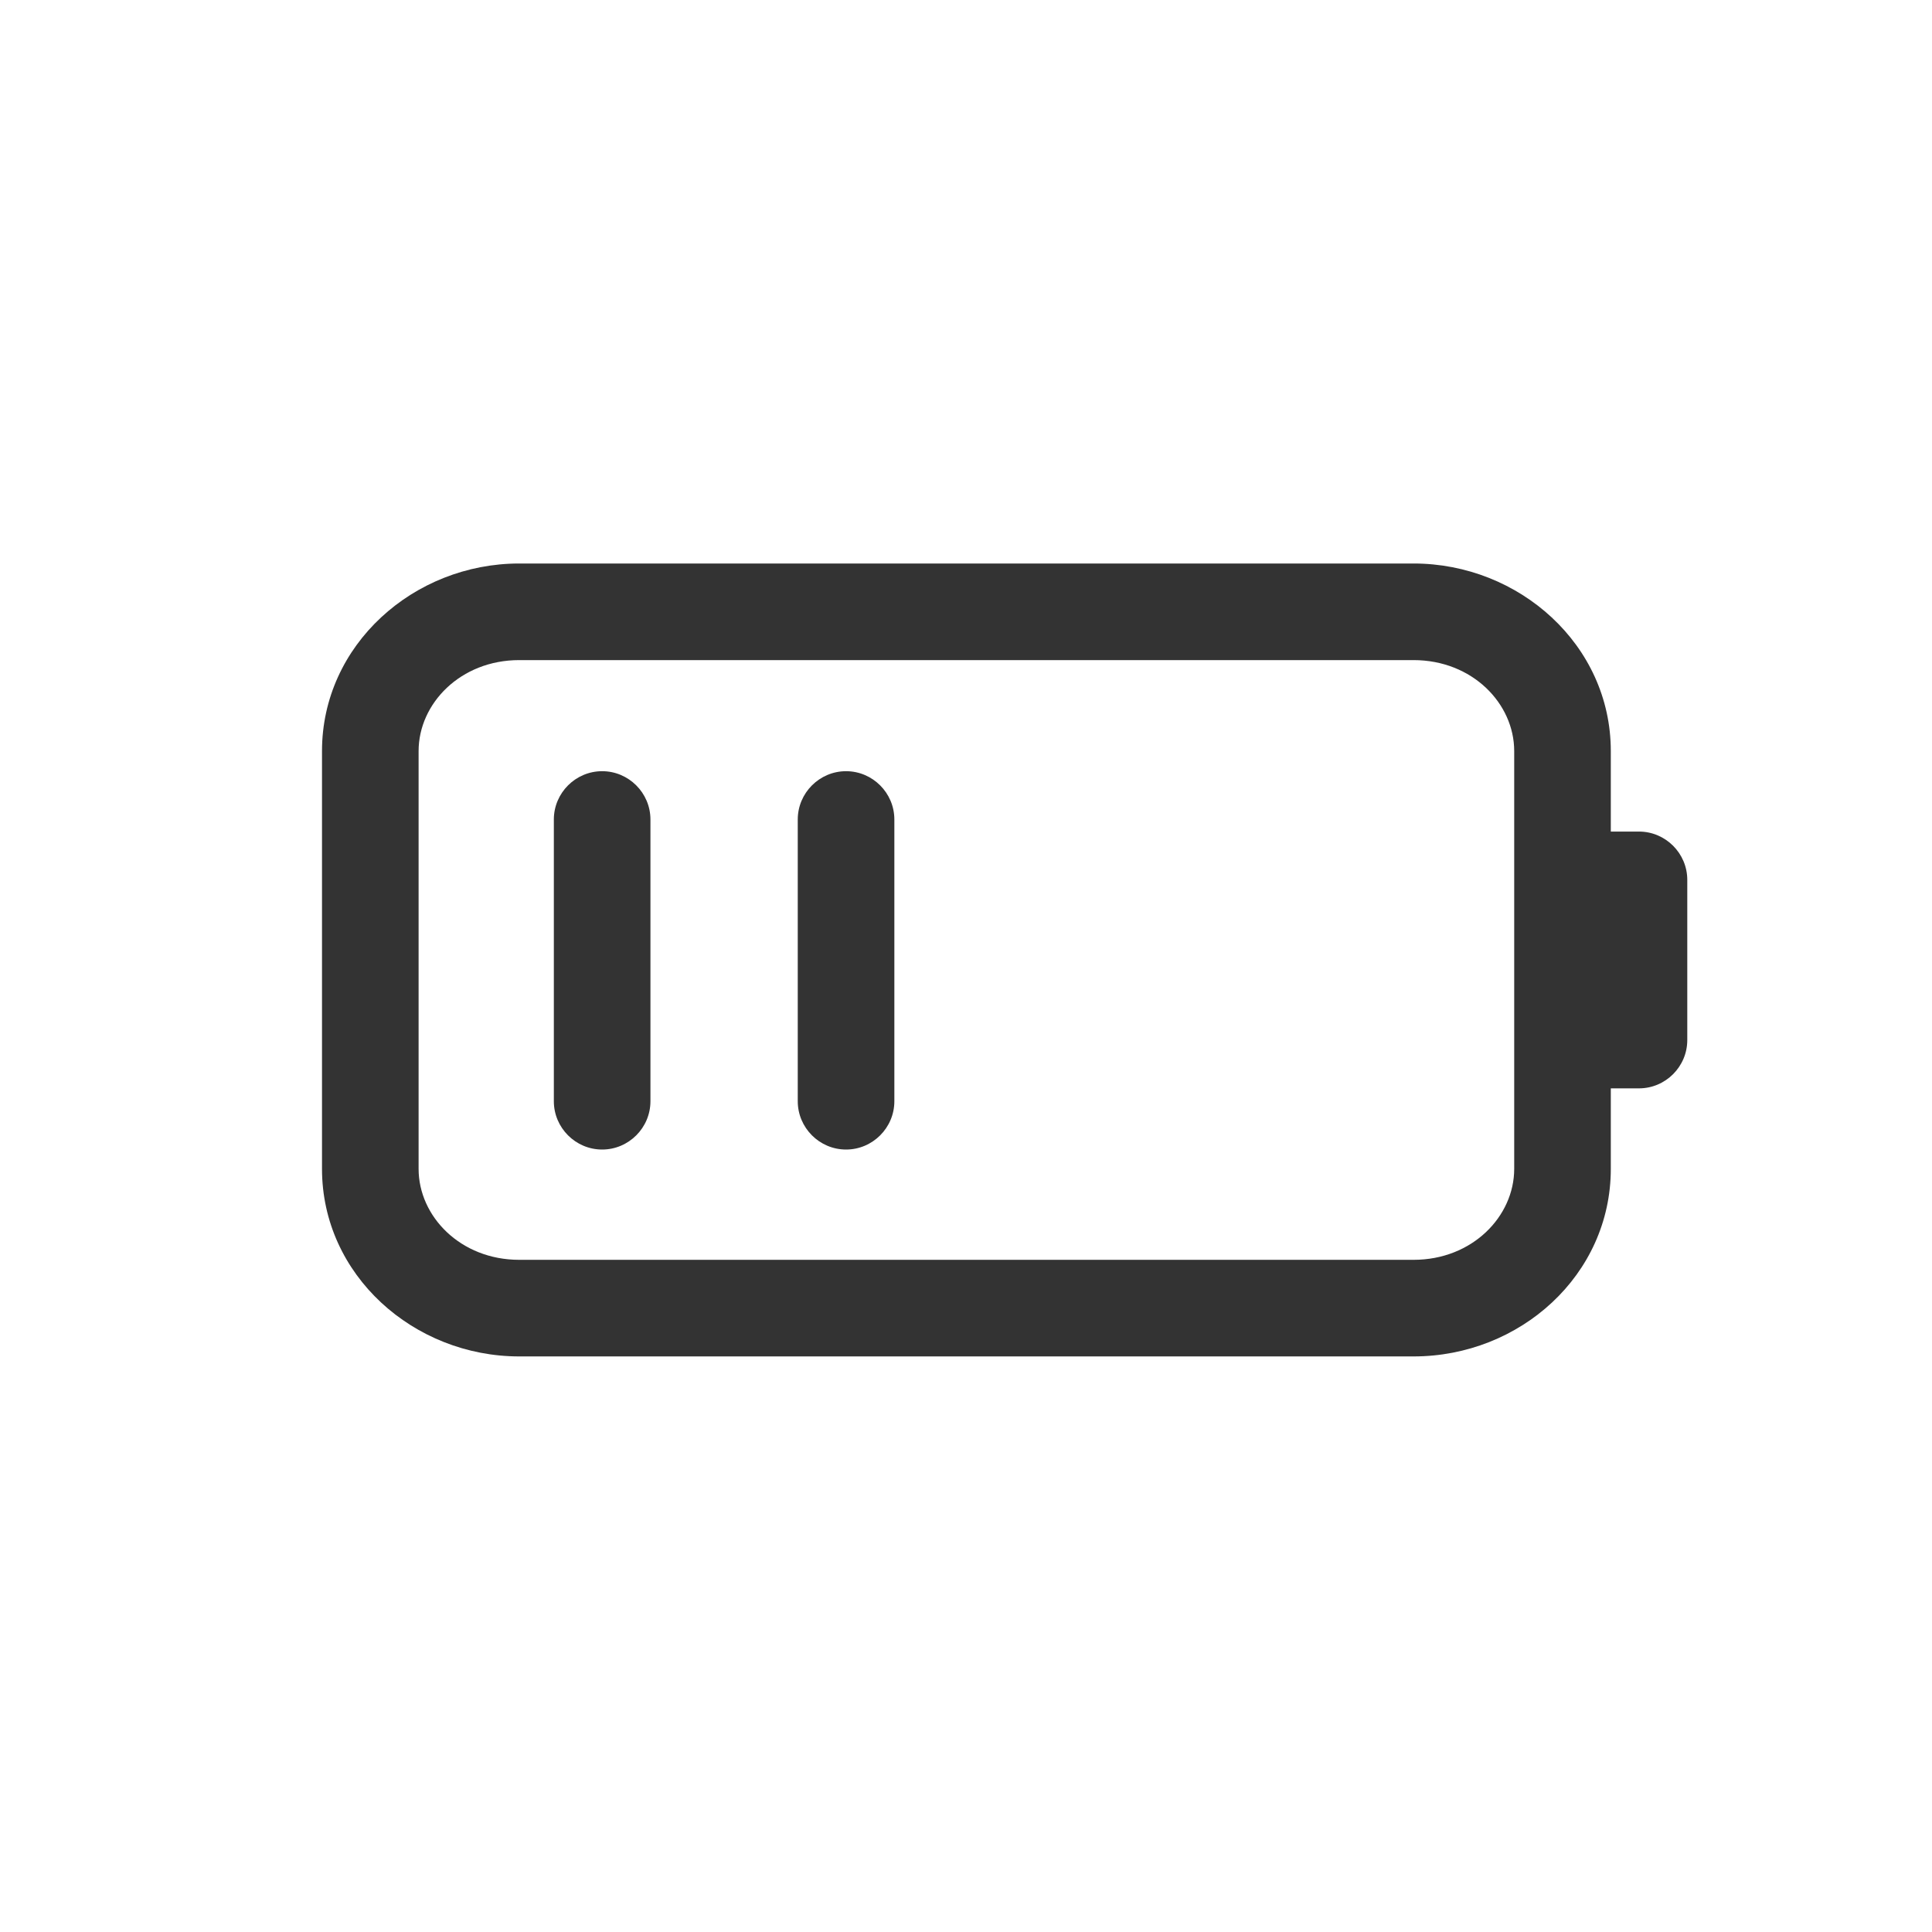
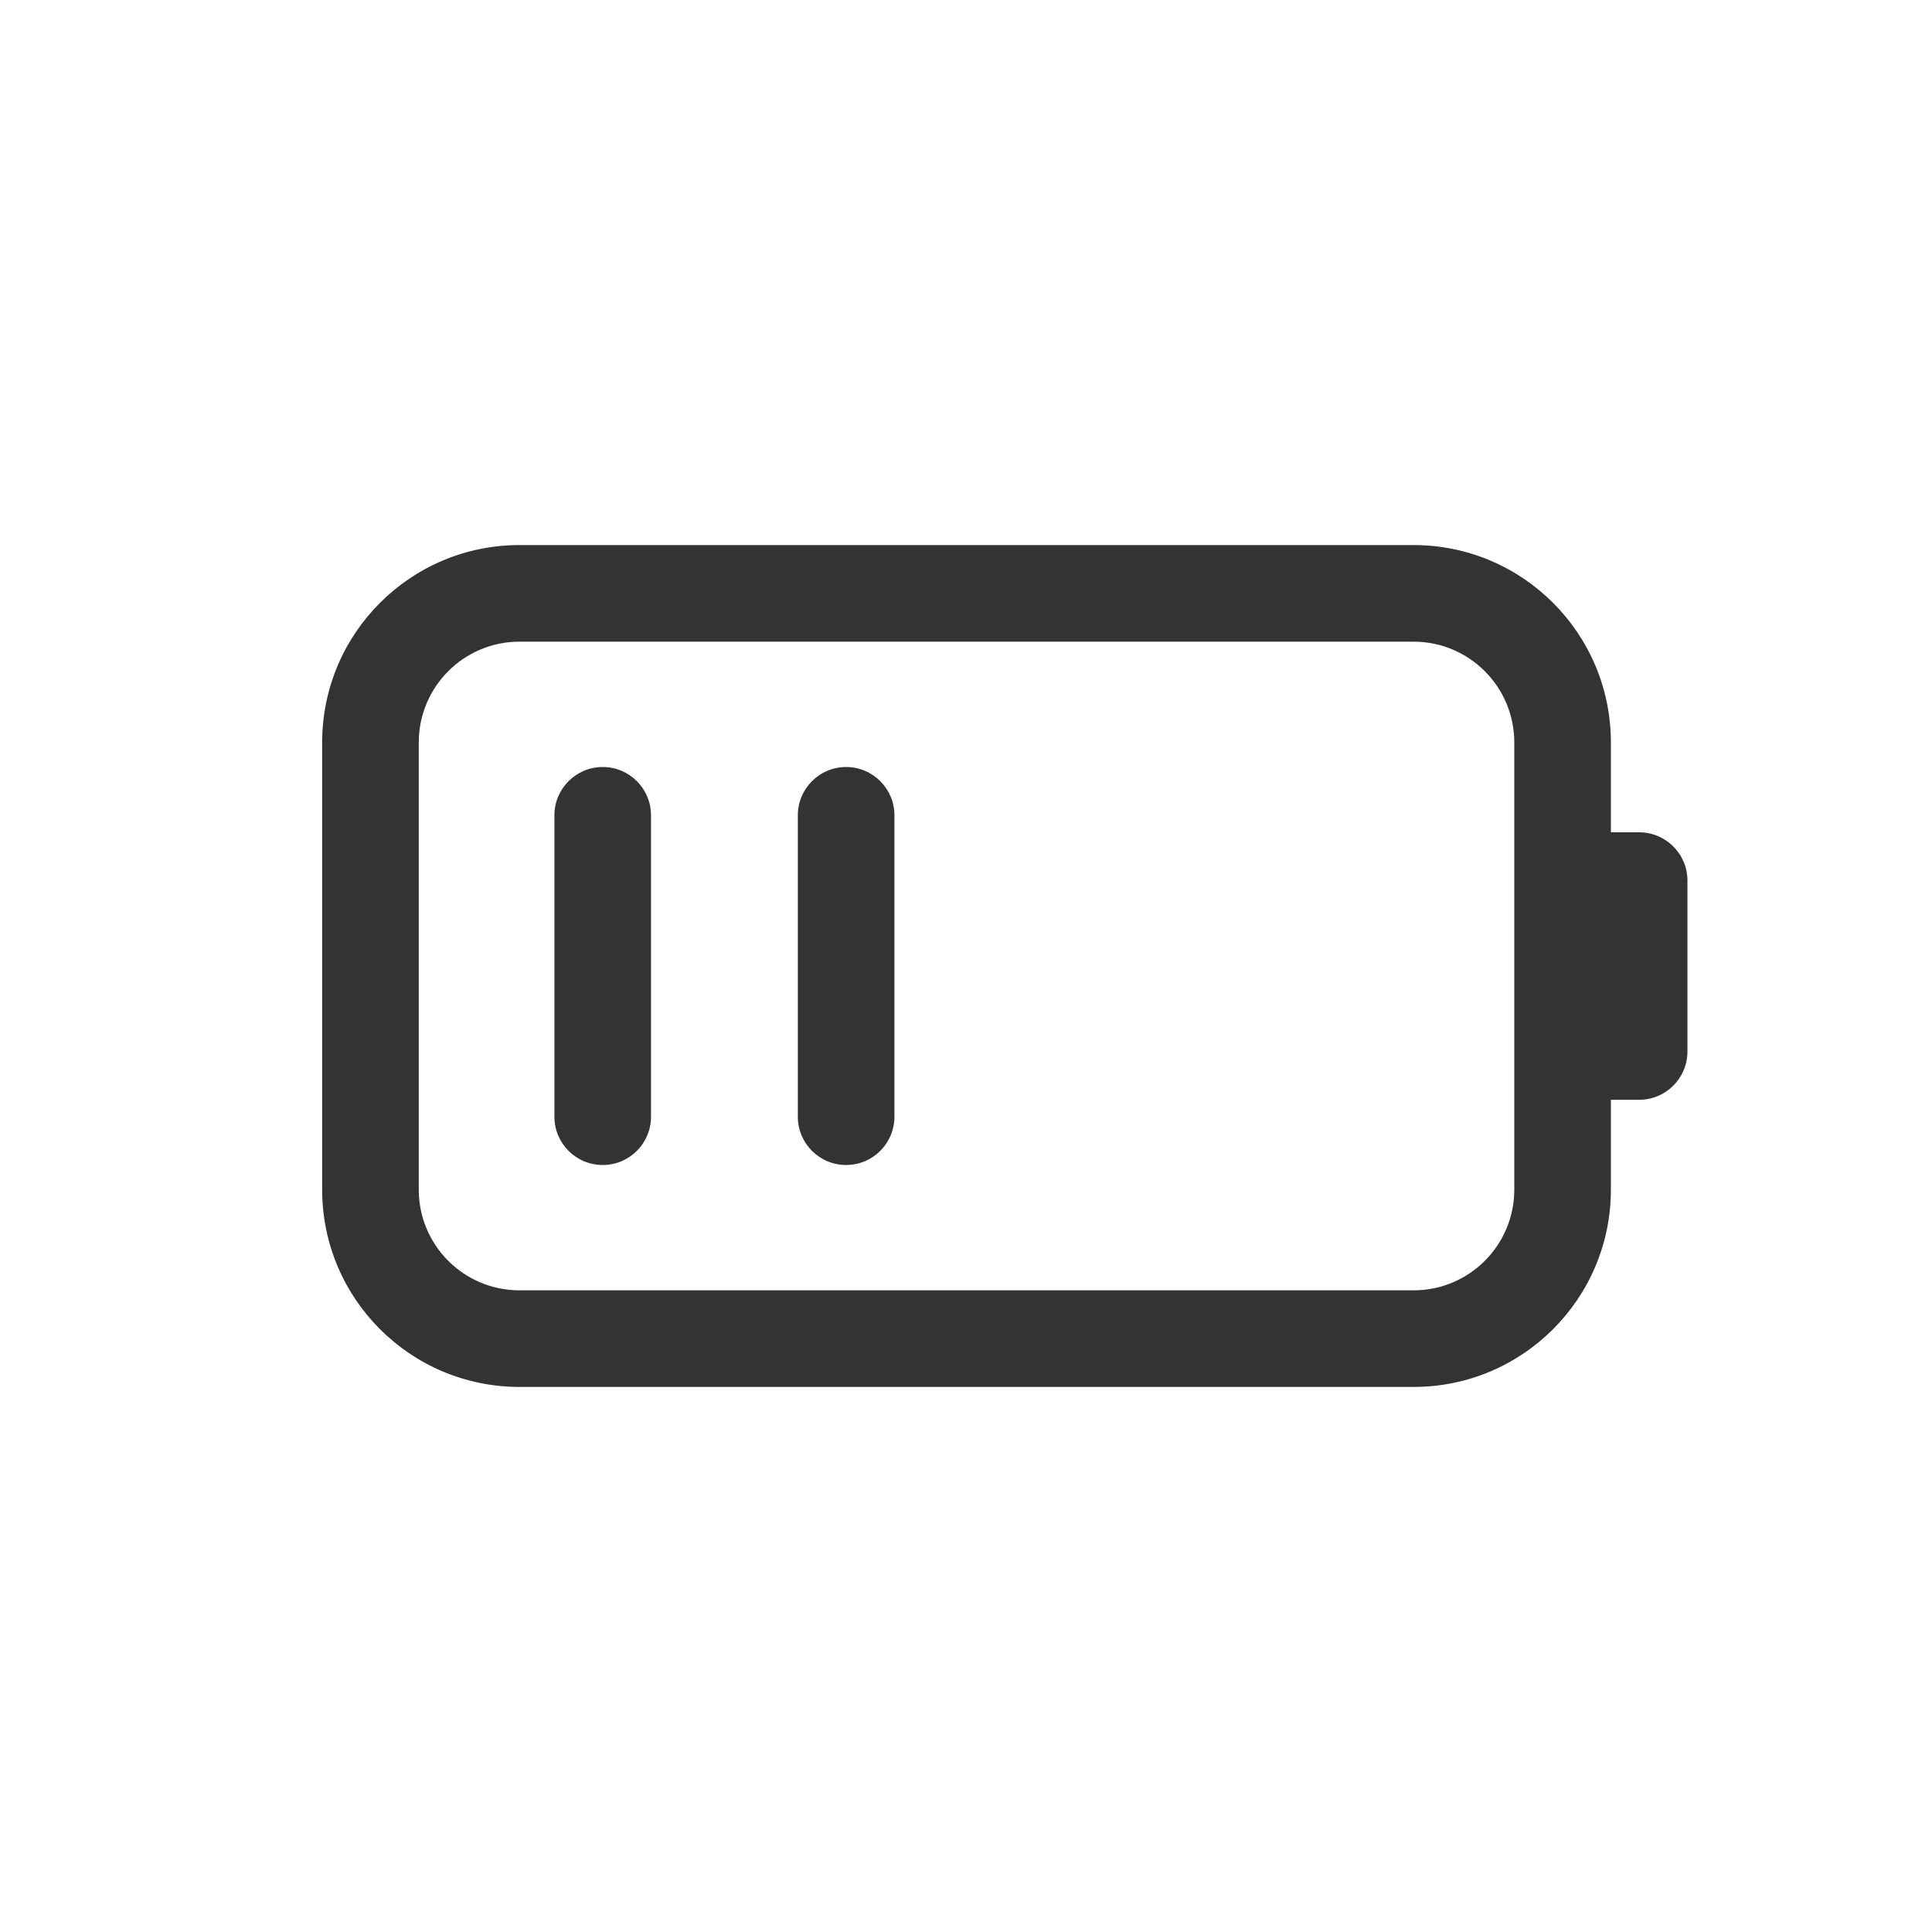
<svg xmlns="http://www.w3.org/2000/svg" width="24" height="24" viewBox="0 0 24 24" fill="none">
-   <path d="M7.48 9.58C7.15 9.58 6.88 9.85 6.88 10.18V13.68C6.88 14.01 7.15 14.28 7.48 14.28C7.81 14.28 8.08 14.01 8.08 13.68V10.18C8.08 9.85 7.81 9.58 7.48 9.58Z" fill="#333333" />
-   <path d="M9.91 10.18C9.91 9.85 10.18 9.58 10.51 9.58C10.84 9.58 11.11 9.85 11.11 10.18V13.68C11.11 14.01 10.84 14.28 10.51 14.28C10.18 14.28 9.91 14.01 9.91 13.68V10.18Z" fill="#333333" />
-   <path fill-rule="evenodd" clip-rule="evenodd" d="M20.36 10.33H20.01V9.33C20.01 8.01 18.87 7 17.56 7H6.45C5.14 7 4 8.01 4 9.33V14.52C4 15.84 5.14 16.85 6.45 16.85H17.56C18.88 16.85 20.01 15.84 20.01 14.52V13.52H20.36C20.69 13.52 20.96 13.25 20.96 12.92V10.93C20.96 10.6 20.69 10.33 20.36 10.33ZM18.81 14.52C18.81 15.11 18.29 15.65 17.56 15.65H6.45C5.72 15.65 5.2 15.11 5.2 14.52V9.33C5.2 8.74 5.72 8.2 6.45 8.2H17.56C18.29 8.2 18.81 8.74 18.81 9.33V14.52Z" fill="#333333" />
+   <path d="M7.487 9.528C7.819 9.528 8.087 9.797 8.087 10.128V13.872C8.087 14.204 7.819 14.472 7.487 14.472C7.156 14.472 6.887 14.204 6.887 13.872L6.887 10.128C6.887 9.797 7.156 9.528 7.487 9.528Z" fill="#333333" />
+   <path d="M11.111 10.128C11.111 9.797 10.842 9.528 10.511 9.528C10.179 9.528 9.911 9.797 9.911 10.128V13.872C9.911 14.204 10.179 14.472 10.511 14.472C10.842 14.472 11.111 14.204 11.111 13.872V10.128Z" fill="#333333" />
+   <path fill-rule="evenodd" clip-rule="evenodd" d="M6.453 6.771C5.099 6.771 4.002 7.869 4.002 9.223V14.778C4.002 16.132 5.099 17.229 6.453 17.229H17.56C18.914 17.229 20.011 16.132 20.011 14.778V13.662H20.361C20.693 13.662 20.962 13.394 20.962 13.062V10.939C20.962 10.607 20.693 10.339 20.361 10.339H20.011V9.223C20.011 7.869 18.914 6.771 17.56 6.771H6.453ZM5.202 9.223C5.202 8.532 5.762 7.971 6.453 7.971H17.56C18.251 7.971 18.811 8.532 18.811 9.223V14.778C18.811 15.469 18.251 16.029 17.56 16.029H6.453C5.762 16.029 5.202 15.469 5.202 14.778V9.223Z" fill="#333333" />
</svg>
